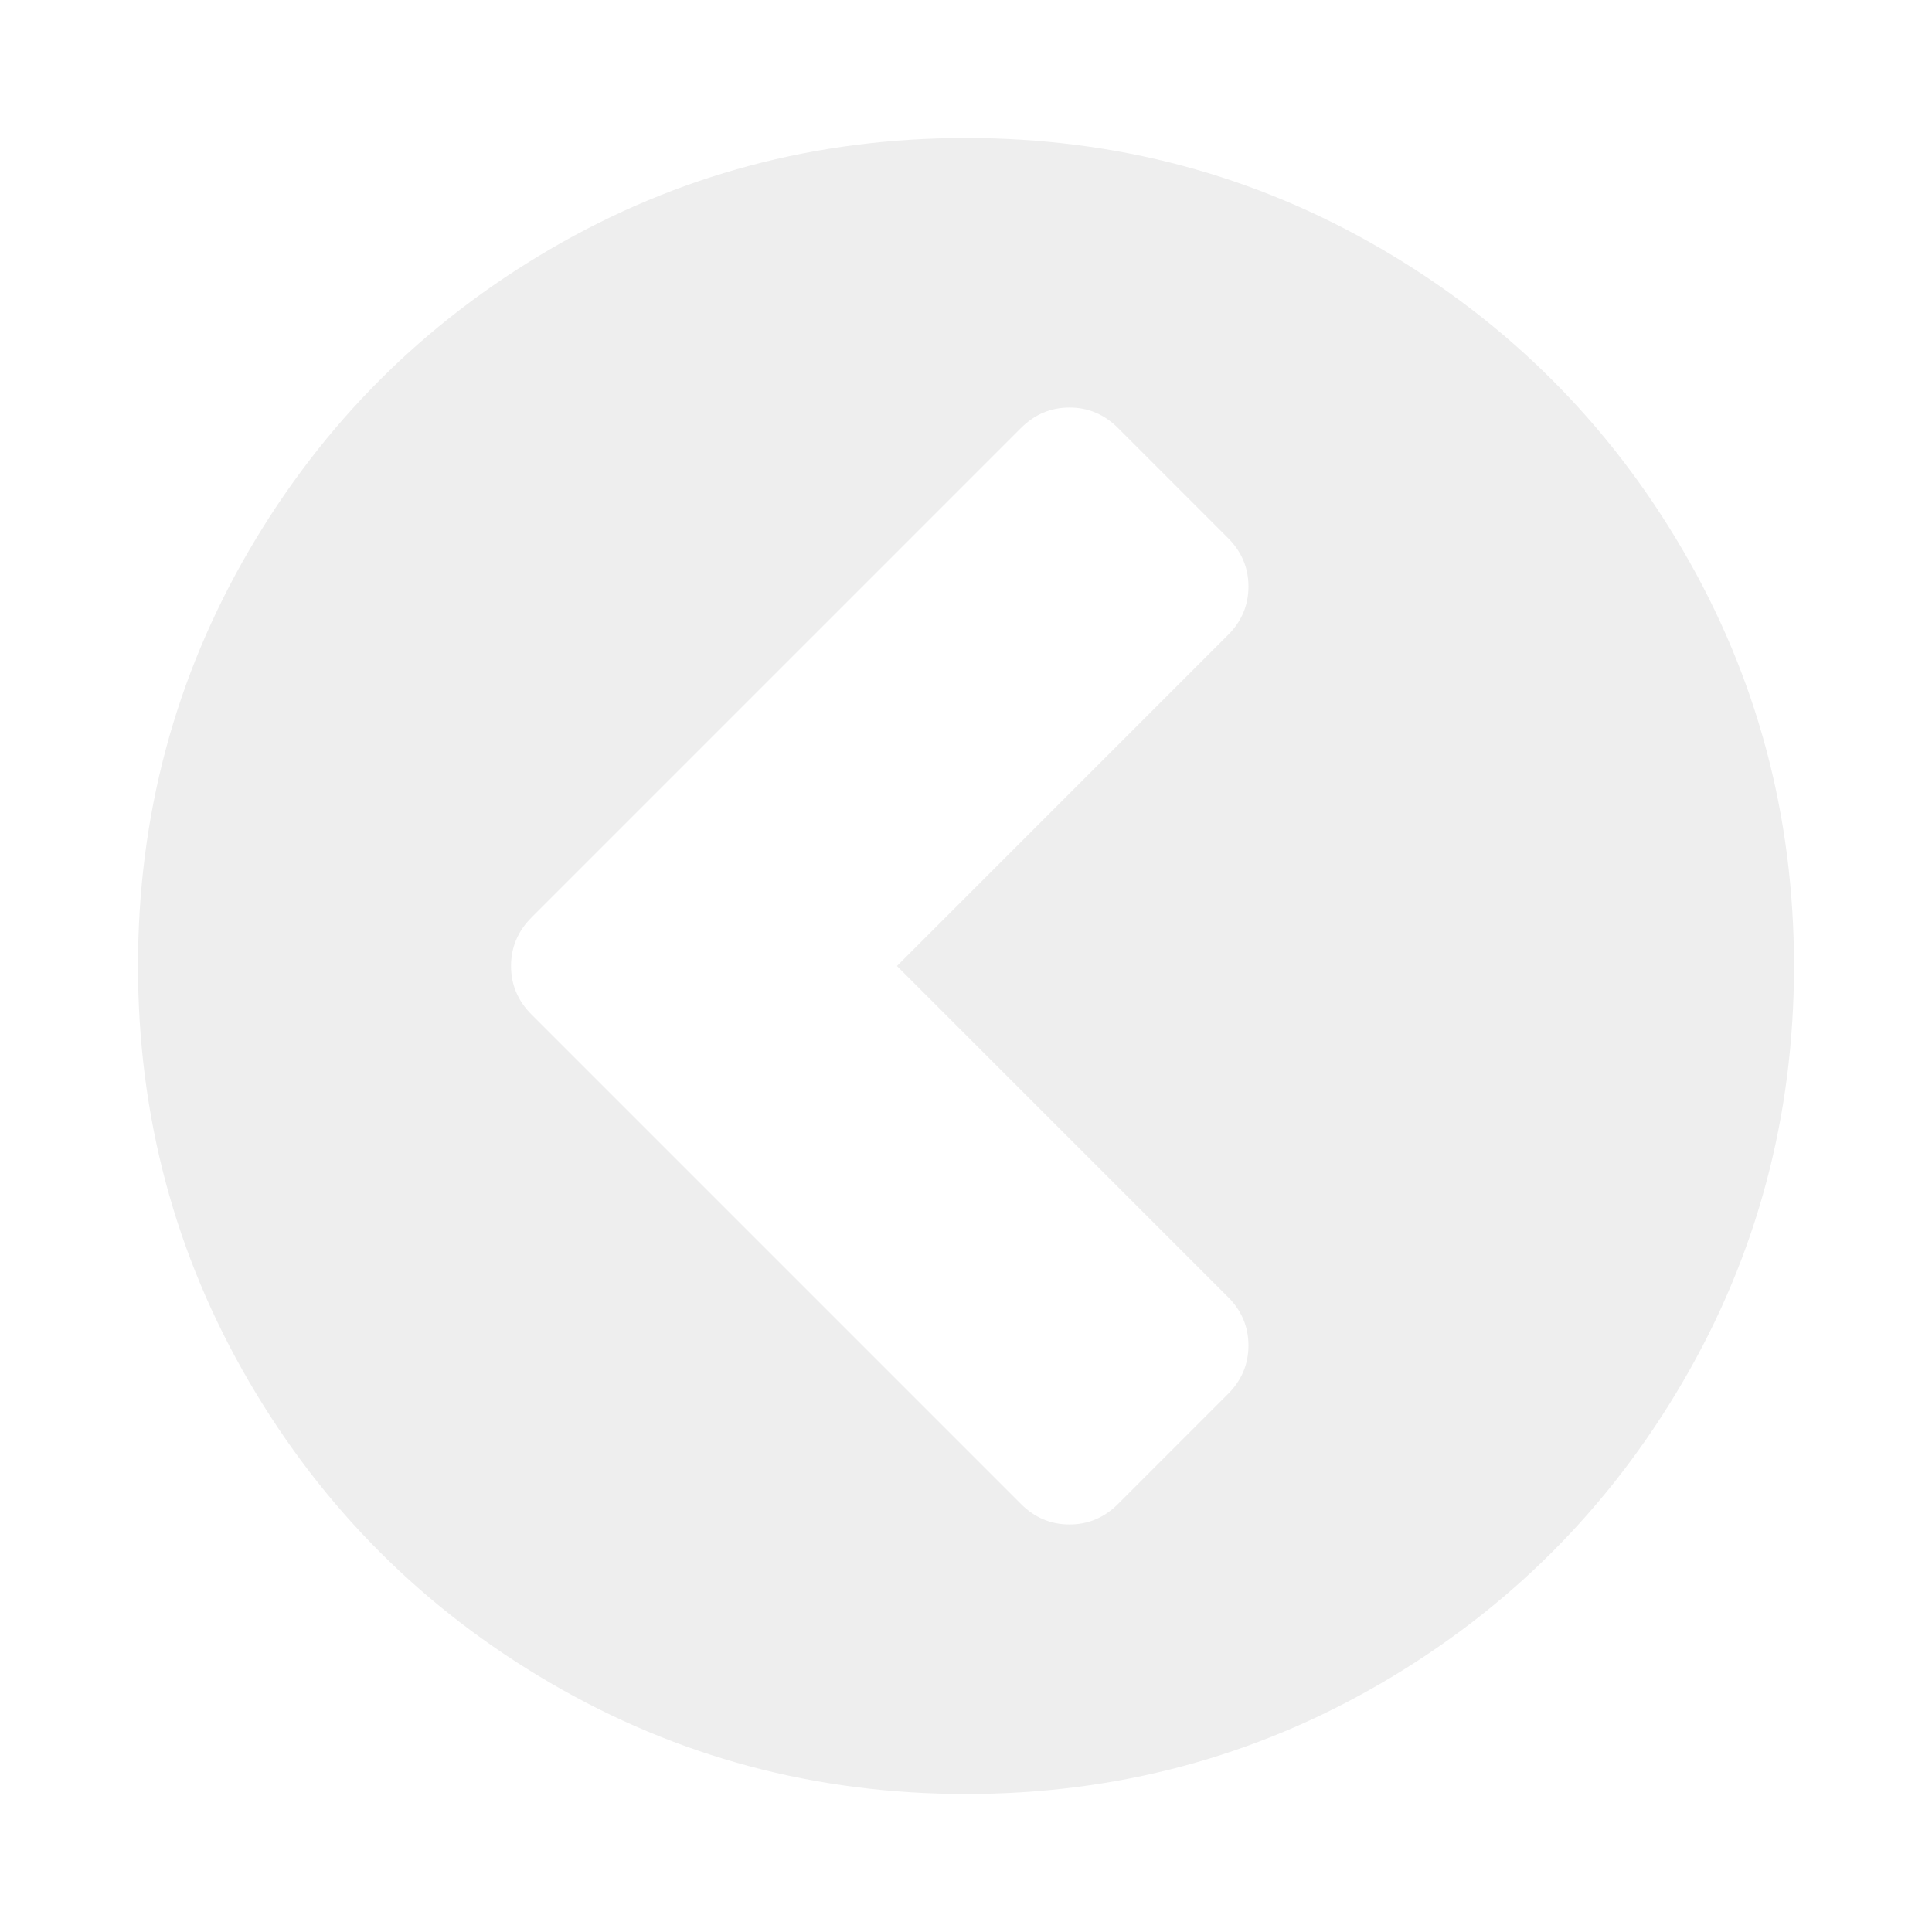
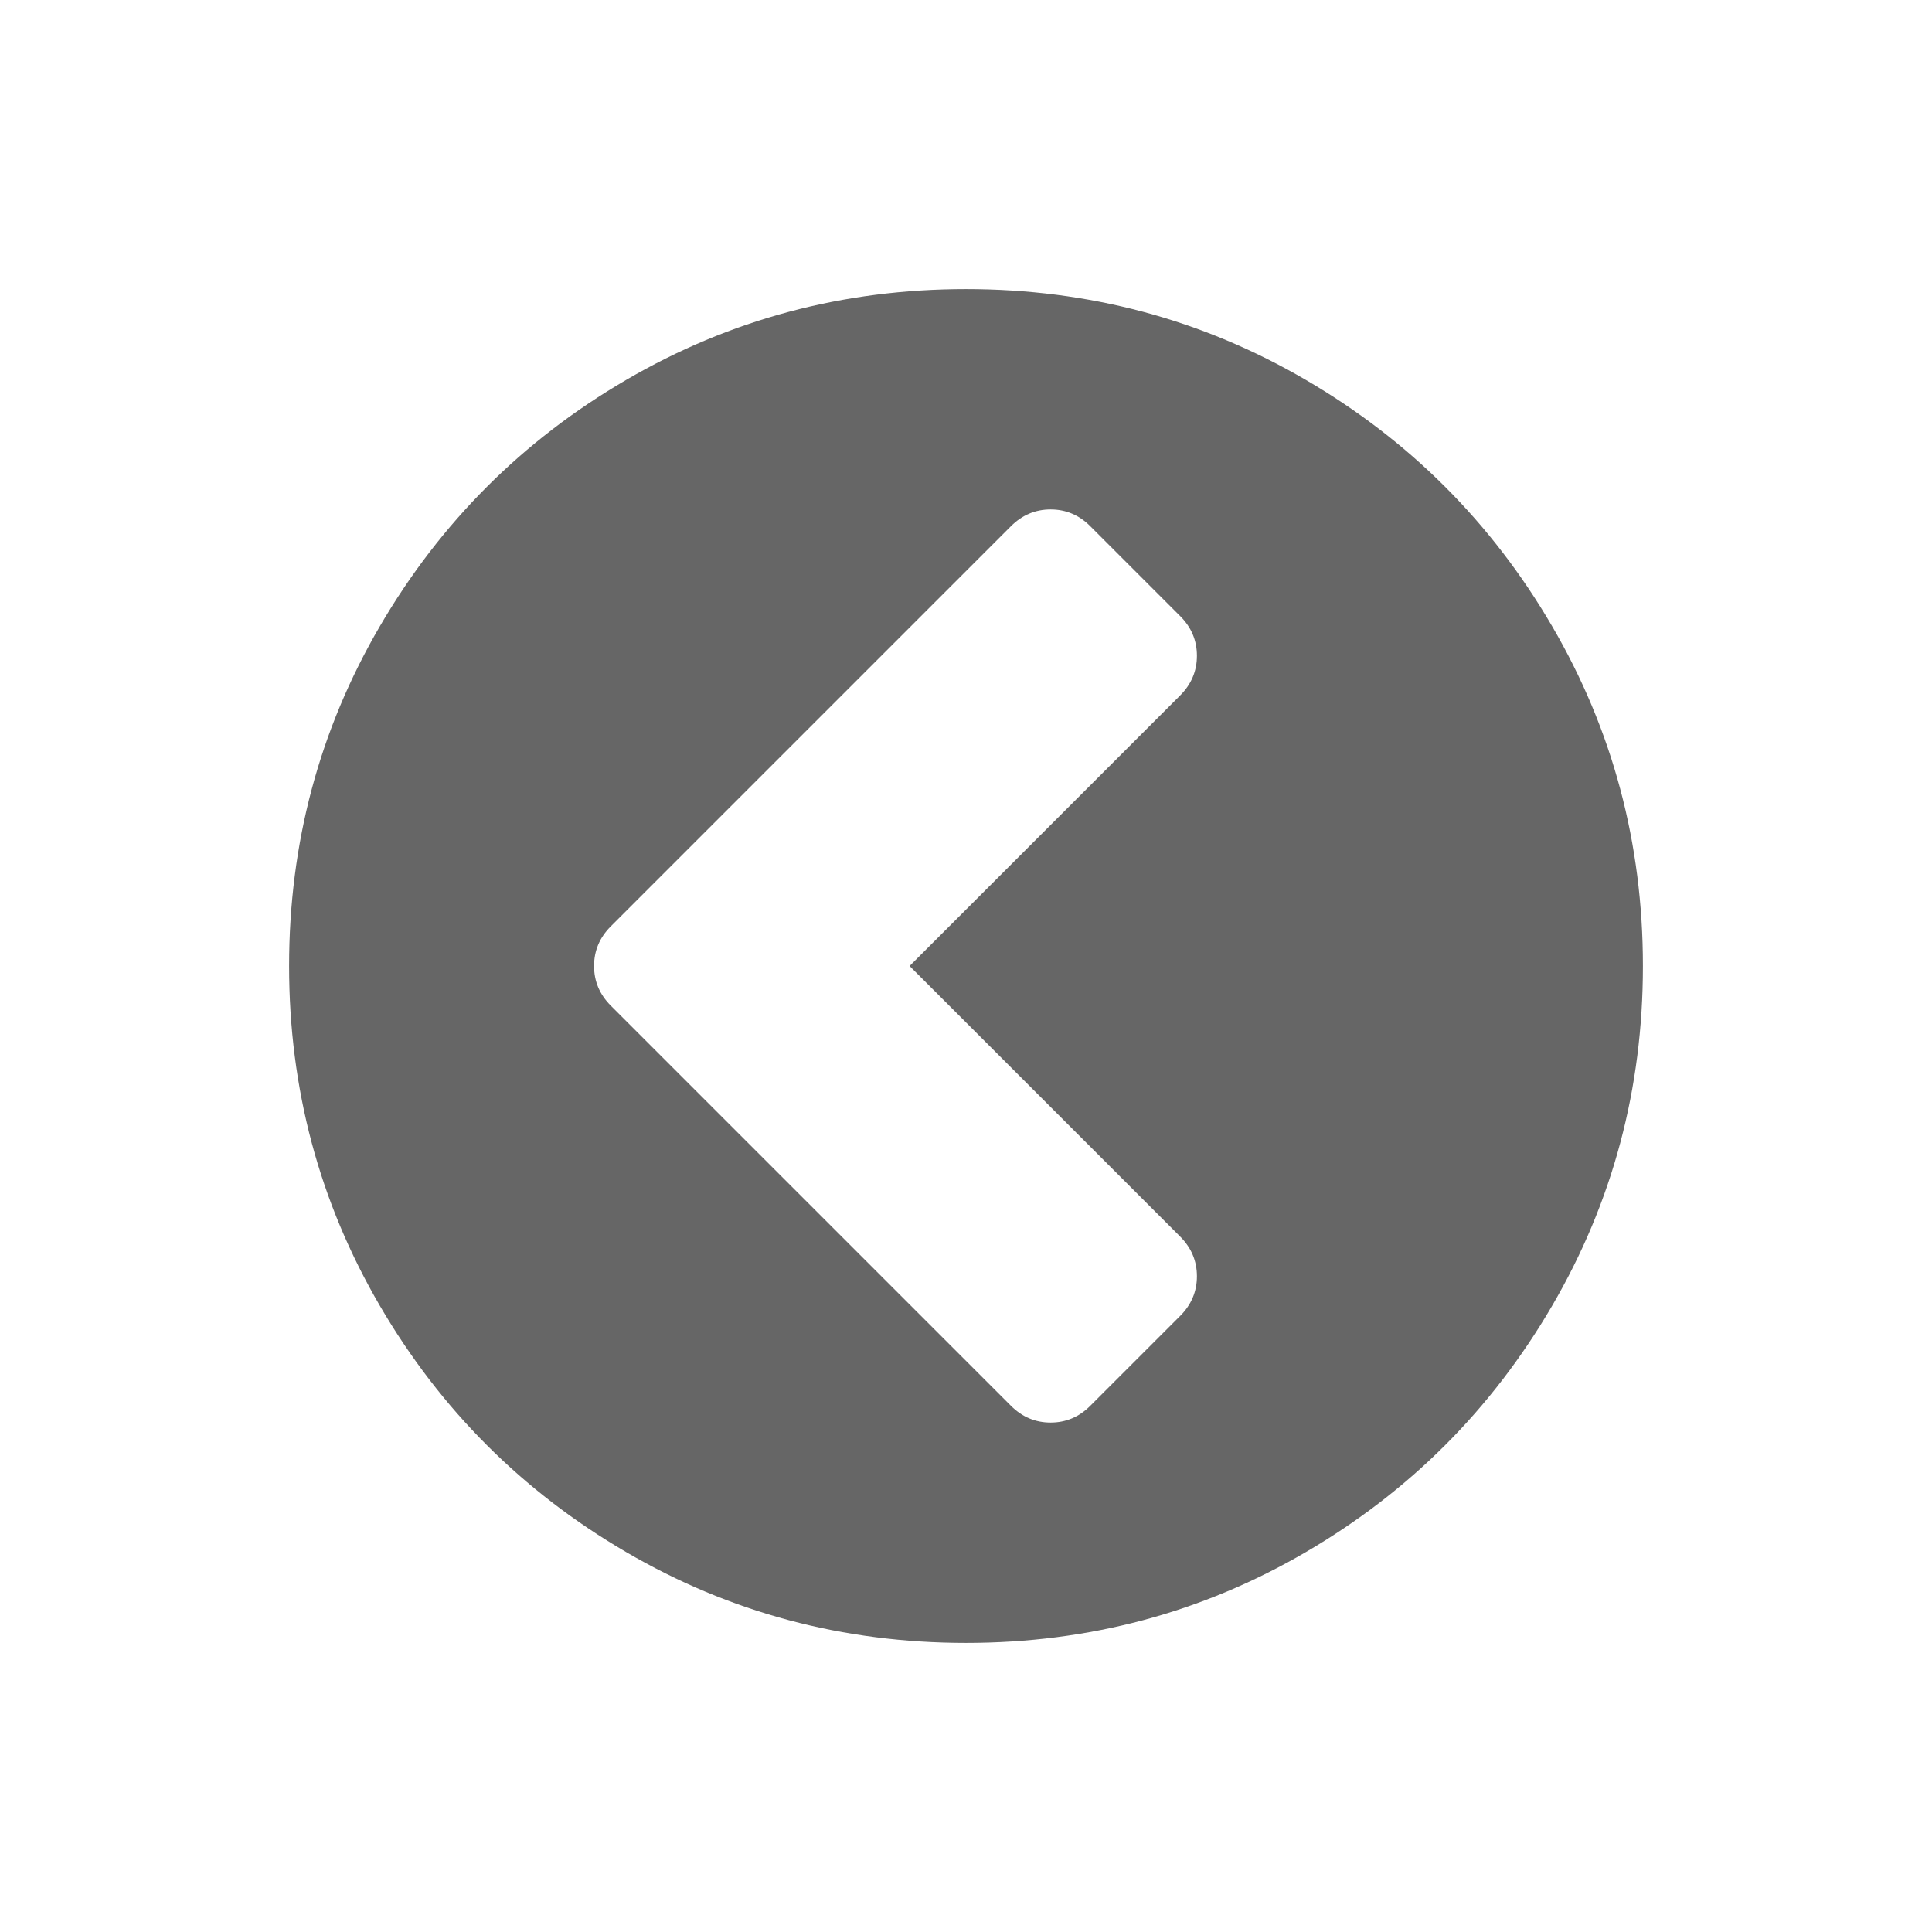
- <svg xmlns="http://www.w3.org/2000/svg" width="1792" height="1792" viewBox="0 0 1792 1792">
-   <path d="M1037 1395l102-102q19-19 19-45t-19-45l-307-307 307-307q19-19 19-45t-19-45l-102-102q-19-19-45-19t-45 19l-454 454q-19 19-19 45t19 45l454 454q19 19 45 19t45-19zm627-499q0 209-103 385.5t-279.5 279.5-385.5 103-385.5-103-279.5-279.5-103-385.5 103-385.5 279.5-279.5 385.5-103 385.5 103 279.5 279.5 103 385.5z" fill="#eee" />
+ <svg xmlns="http://www.w3.org/2000/svg" width="1792" height="1792" viewBox="-200 -200 2192 2192">
+   <path d="M1037 1395l102-102q19-19 19-45t-19-45l-307-307 307-307q19-19 19-45t-19-45l-102-102q-19-19-45-19t-45 19l-454 454q-19 19-19 45t19 45l454 454q19 19 45 19t45-19zm627-499q0 209-103 385.5t-279.5 279.5-385.5 103-385.5-103-279.5-279.5-103-385.5 103-385.5 279.5-279.5 385.5-103 385.5 103 279.5 279.5 103 385.5z" style="fill:#666" />
</svg>
